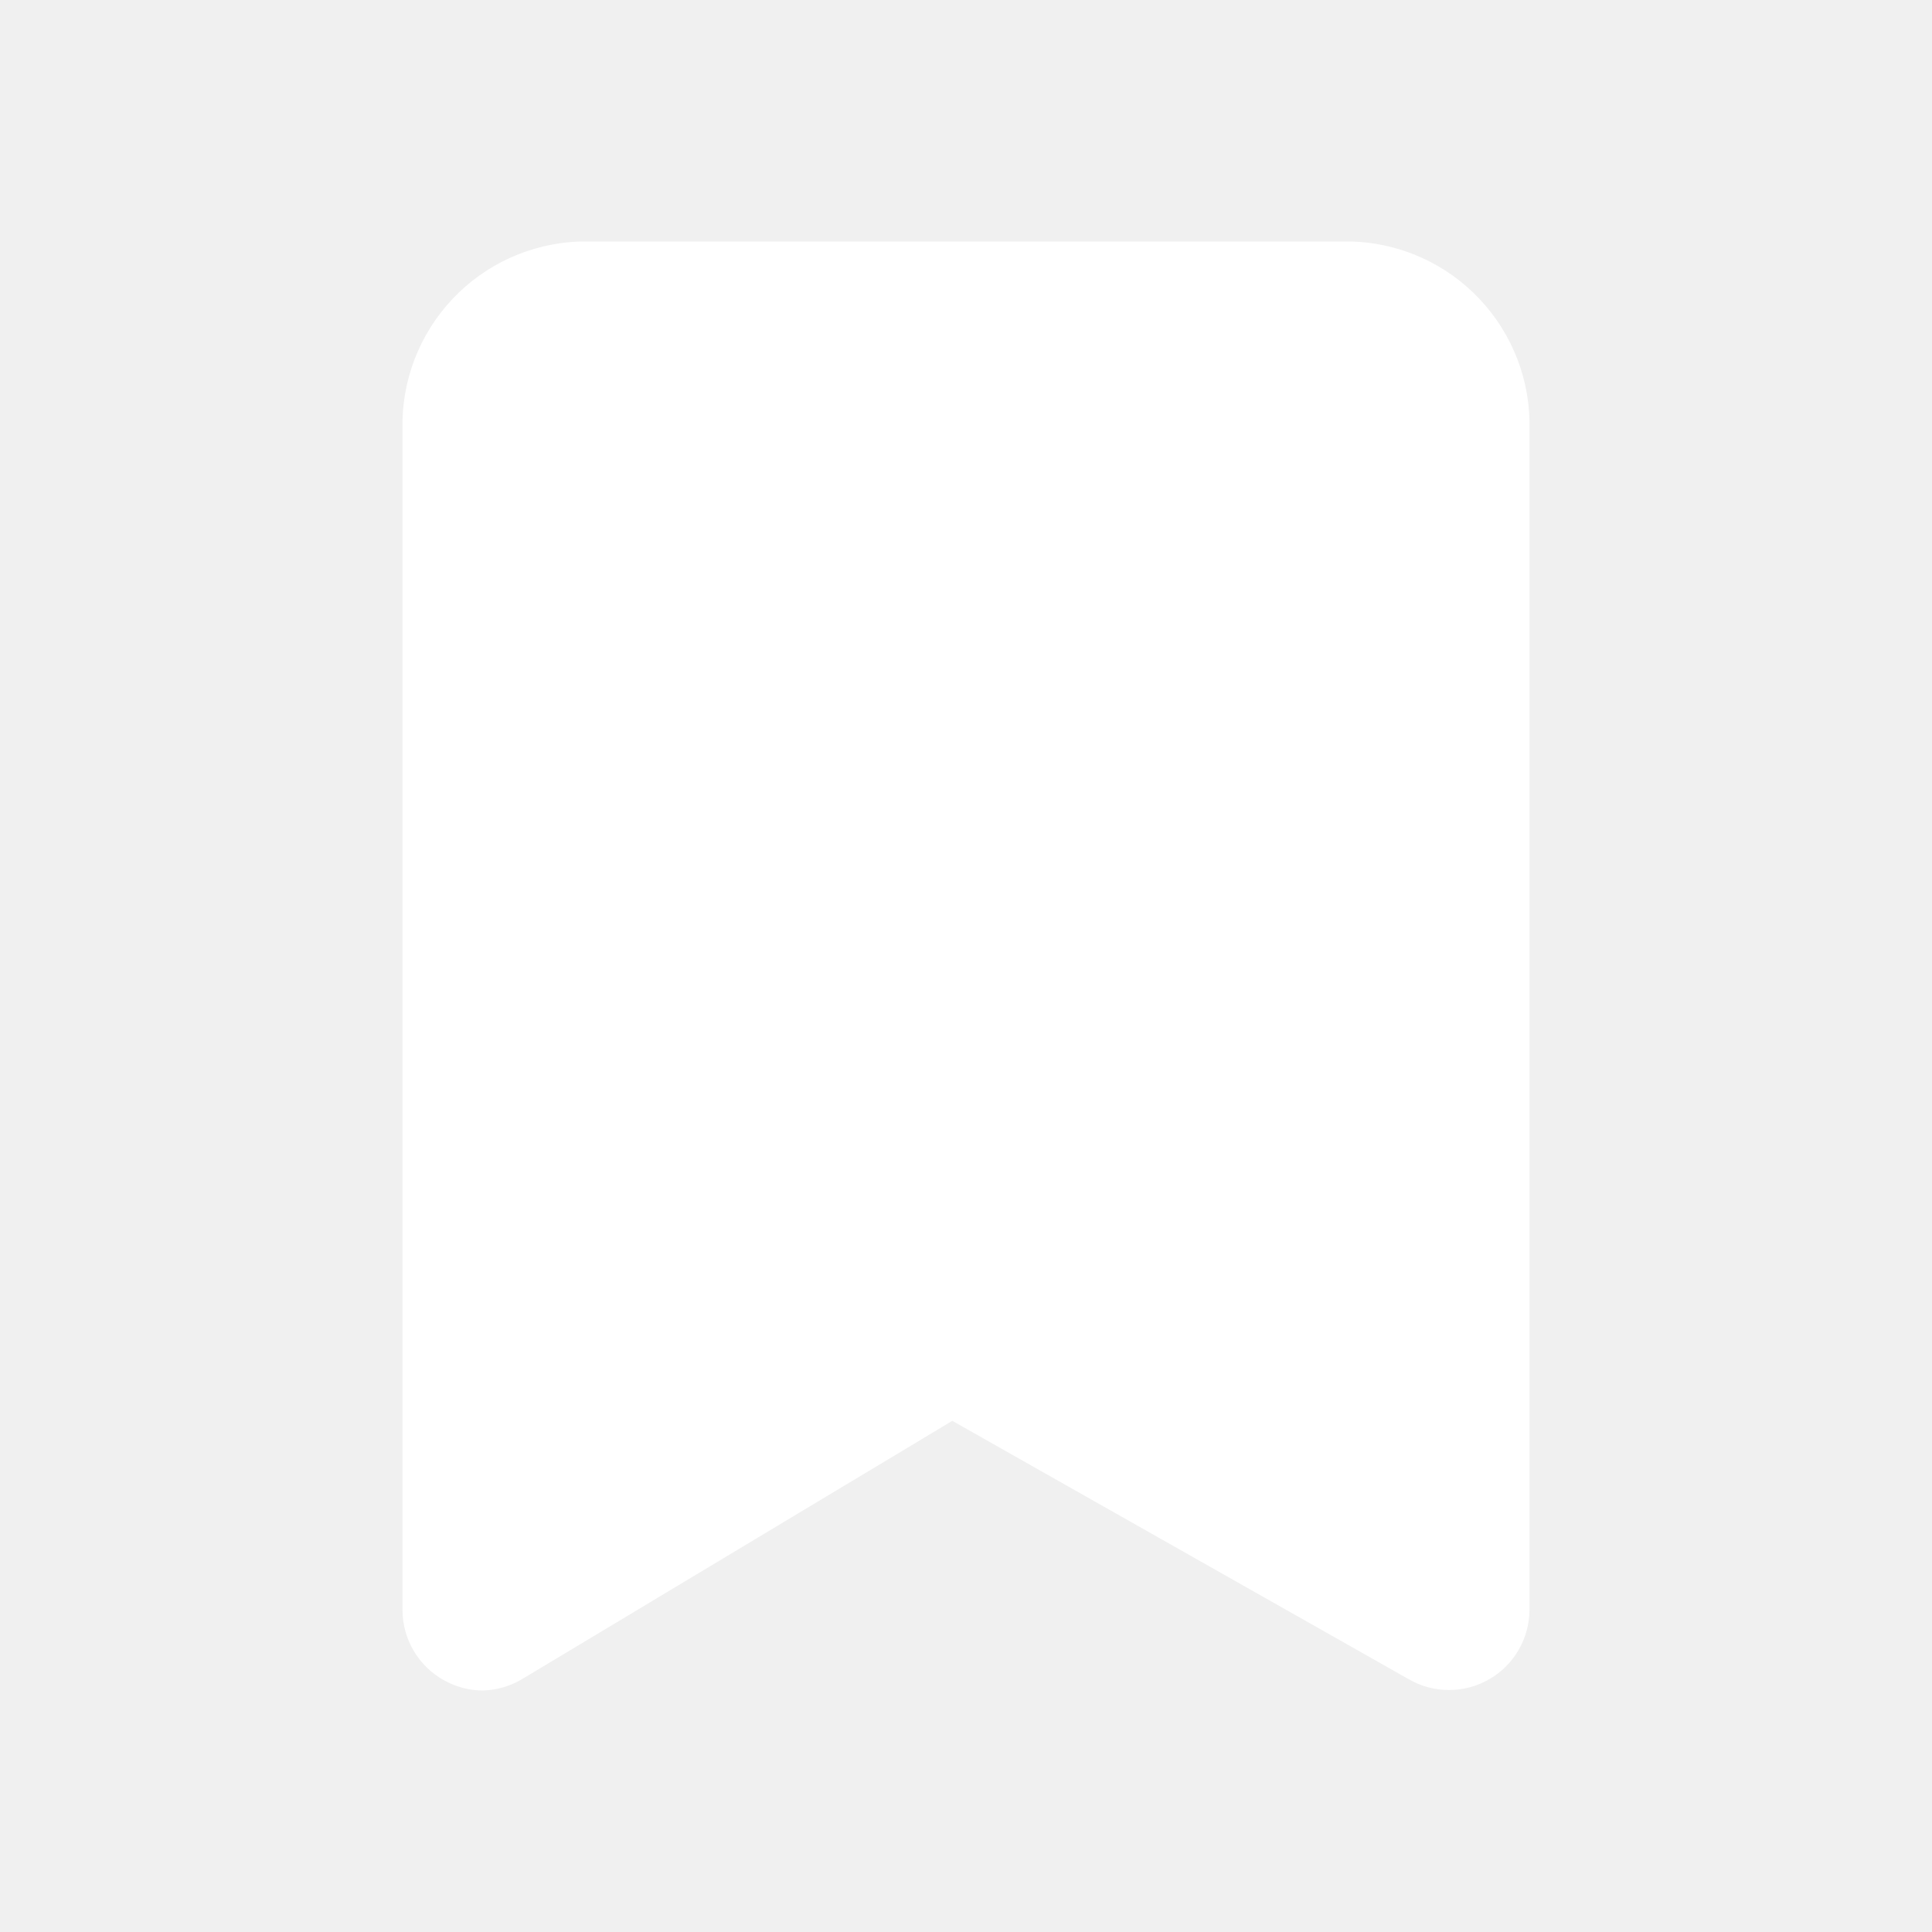
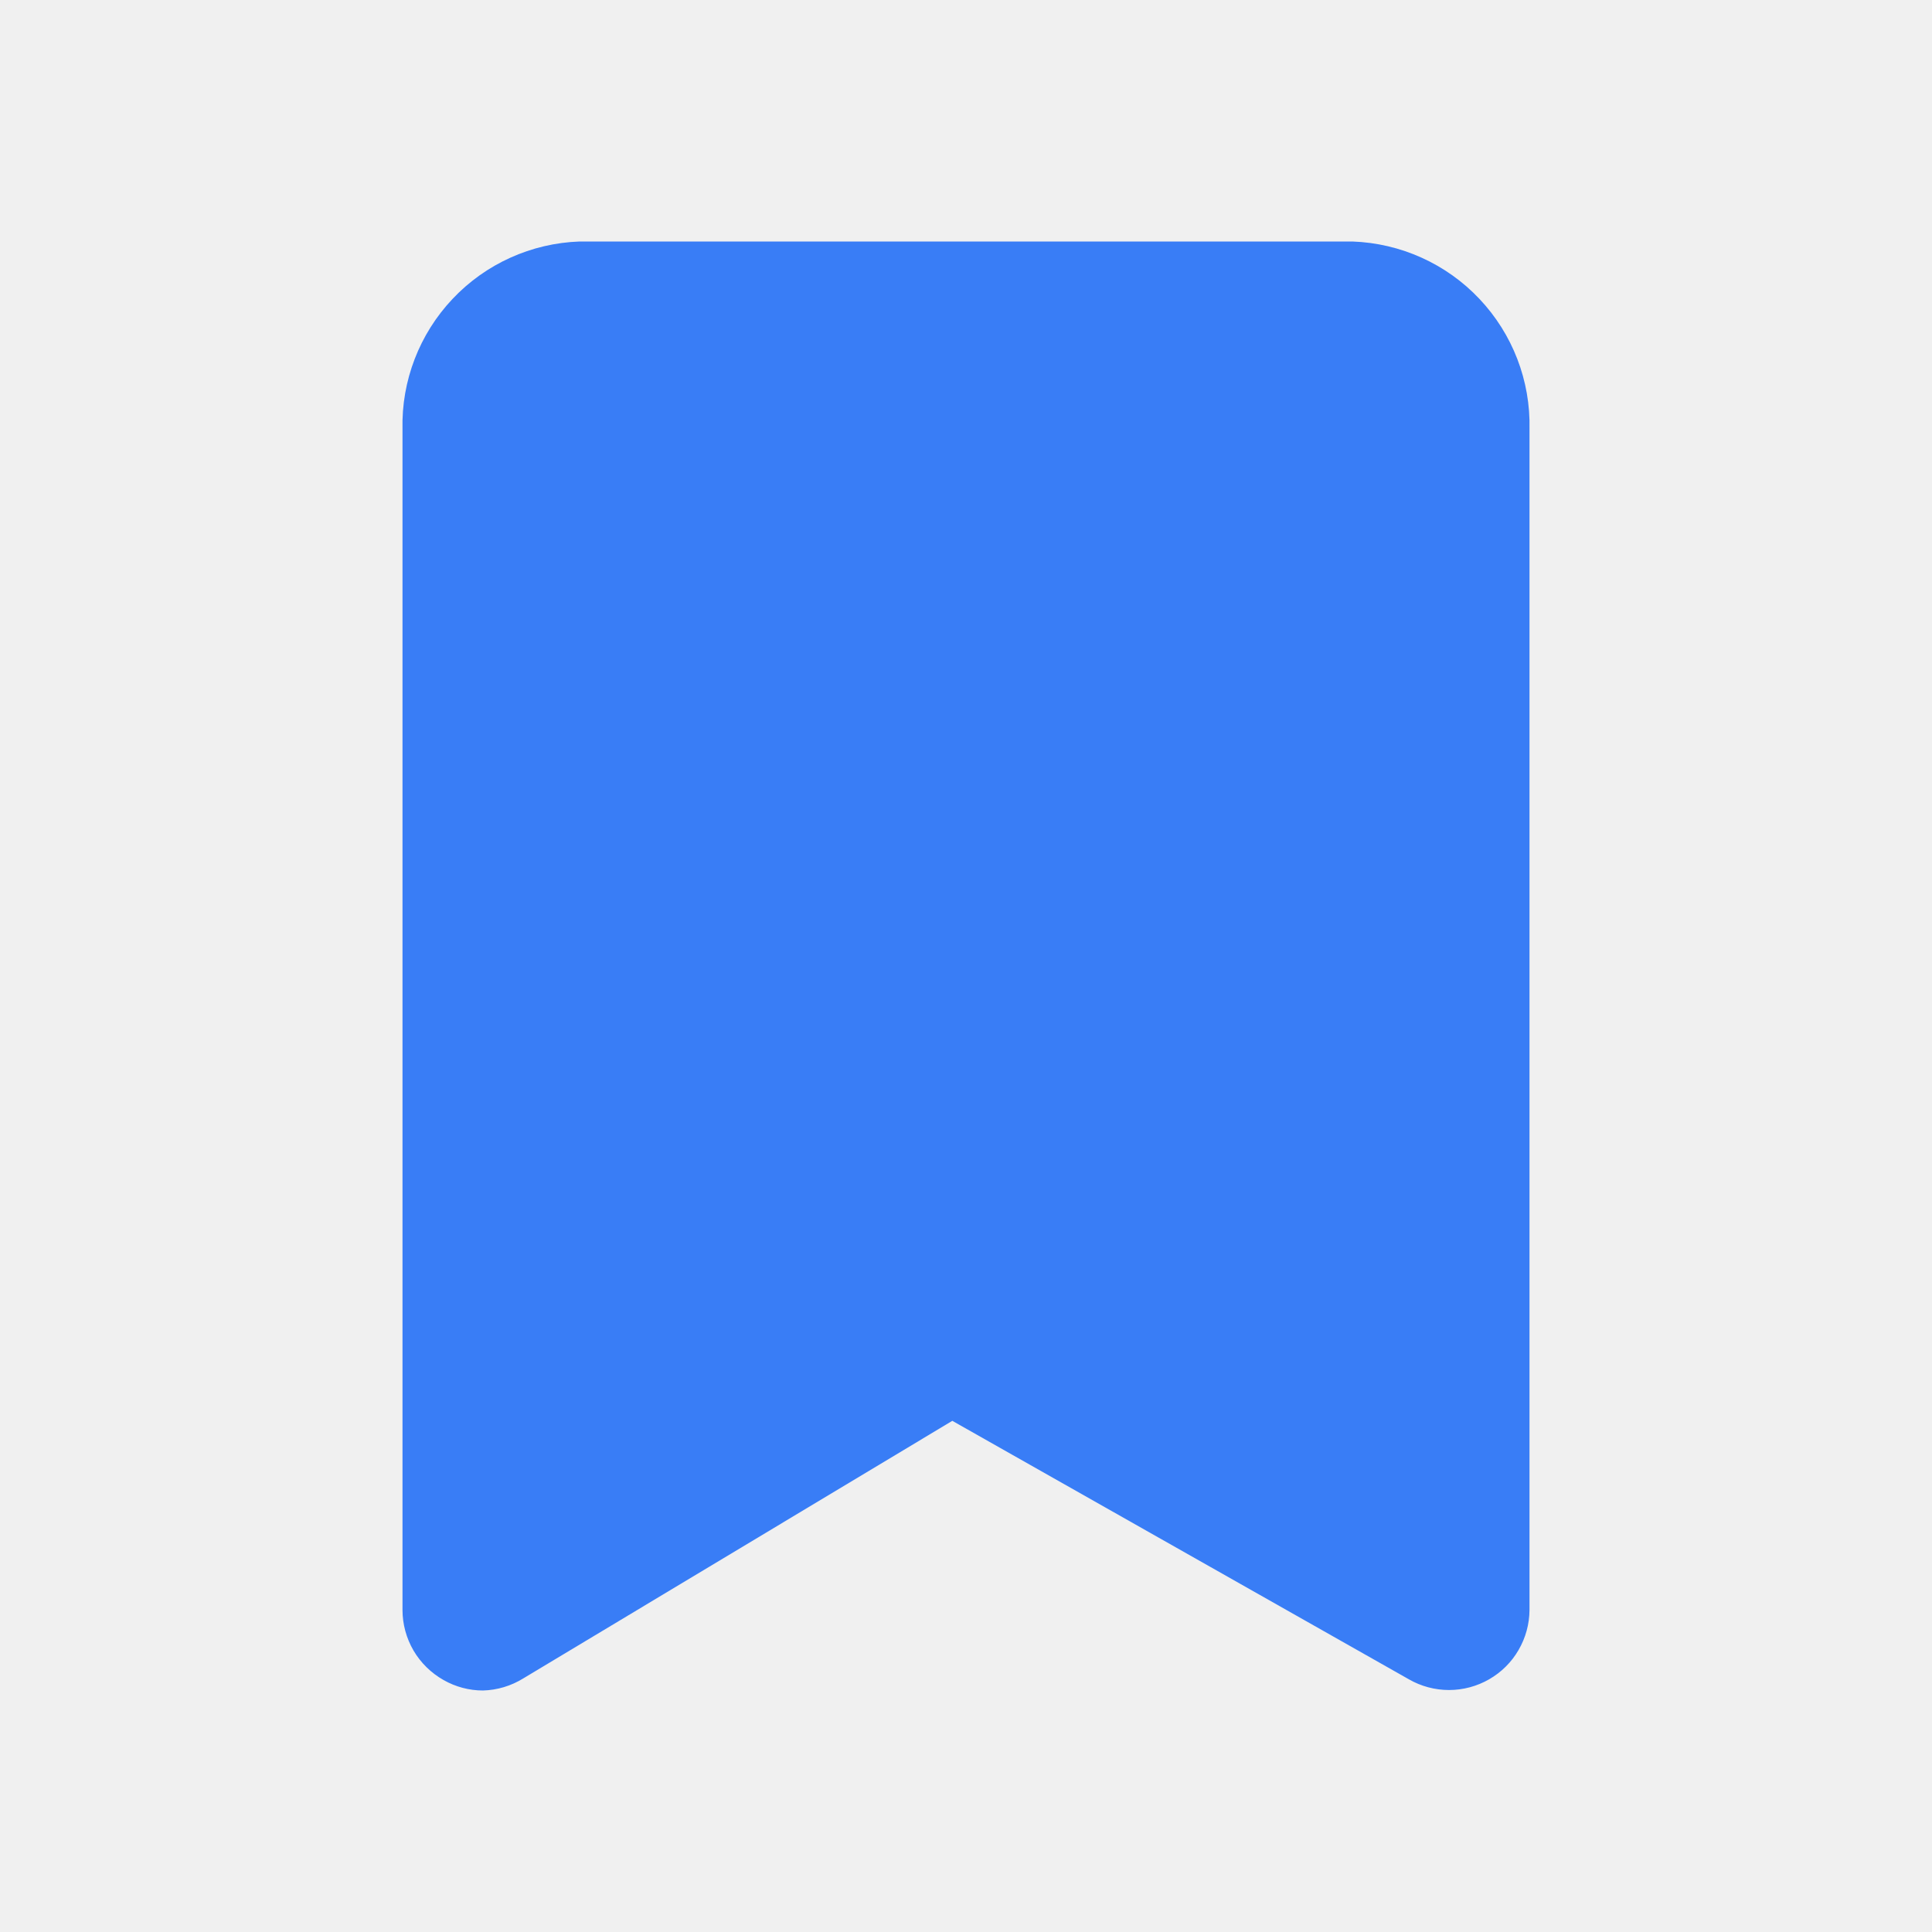
<svg xmlns="http://www.w3.org/2000/svg" width="24" height="24" viewBox="0 0 24 24" fill="none">
  <g clip-path="url(#clip0_306_3781)">
-     <path d="M6 21C5.828 21 5.659 20.955 5.51 20.87C5.356 20.783 5.227 20.657 5.137 20.504C5.048 20.351 5 20.177 5 20V5.33C4.986 4.73 5.21 4.149 5.622 3.713C6.033 3.277 6.601 3.021 7.2 3H16.8C17.399 3.021 17.967 3.277 18.378 3.713C18.79 4.149 19.014 4.73 19 5.33V20C18.999 20.174 18.952 20.346 18.864 20.497C18.777 20.648 18.651 20.773 18.5 20.86C18.348 20.948 18.175 20.994 18 20.994C17.825 20.994 17.652 20.948 17.5 20.86L11.83 17.65L6.5 20.85C6.35 20.943 6.177 20.995 6 21V21Z" fill="#FFFFFF" />
+     <path d="M6 21C5.828 21 5.659 20.955 5.51 20.87C5.356 20.783 5.227 20.657 5.137 20.504C5.048 20.351 5 20.177 5 20V5.33C4.986 4.73 5.21 4.149 5.622 3.713C6.033 3.277 6.601 3.021 7.2 3H16.8C17.399 3.021 17.967 3.277 18.378 3.713C18.79 4.149 19.014 4.73 19 5.33V20C18.999 20.174 18.952 20.346 18.864 20.497C18.777 20.648 18.651 20.773 18.5 20.86C18.348 20.948 18.175 20.994 18 20.994C17.825 20.994 17.652 20.948 17.5 20.86L11.83 17.65L6.5 20.85C6.35 20.943 6.177 20.995 6 21V21Z" fill="#397DF6" />
  </g>
  <defs>
    <clipPath id="clip0_306_3781">
      <rect width="24" height="24" fill="white" />
    </clipPath>
  </defs>
</svg>
